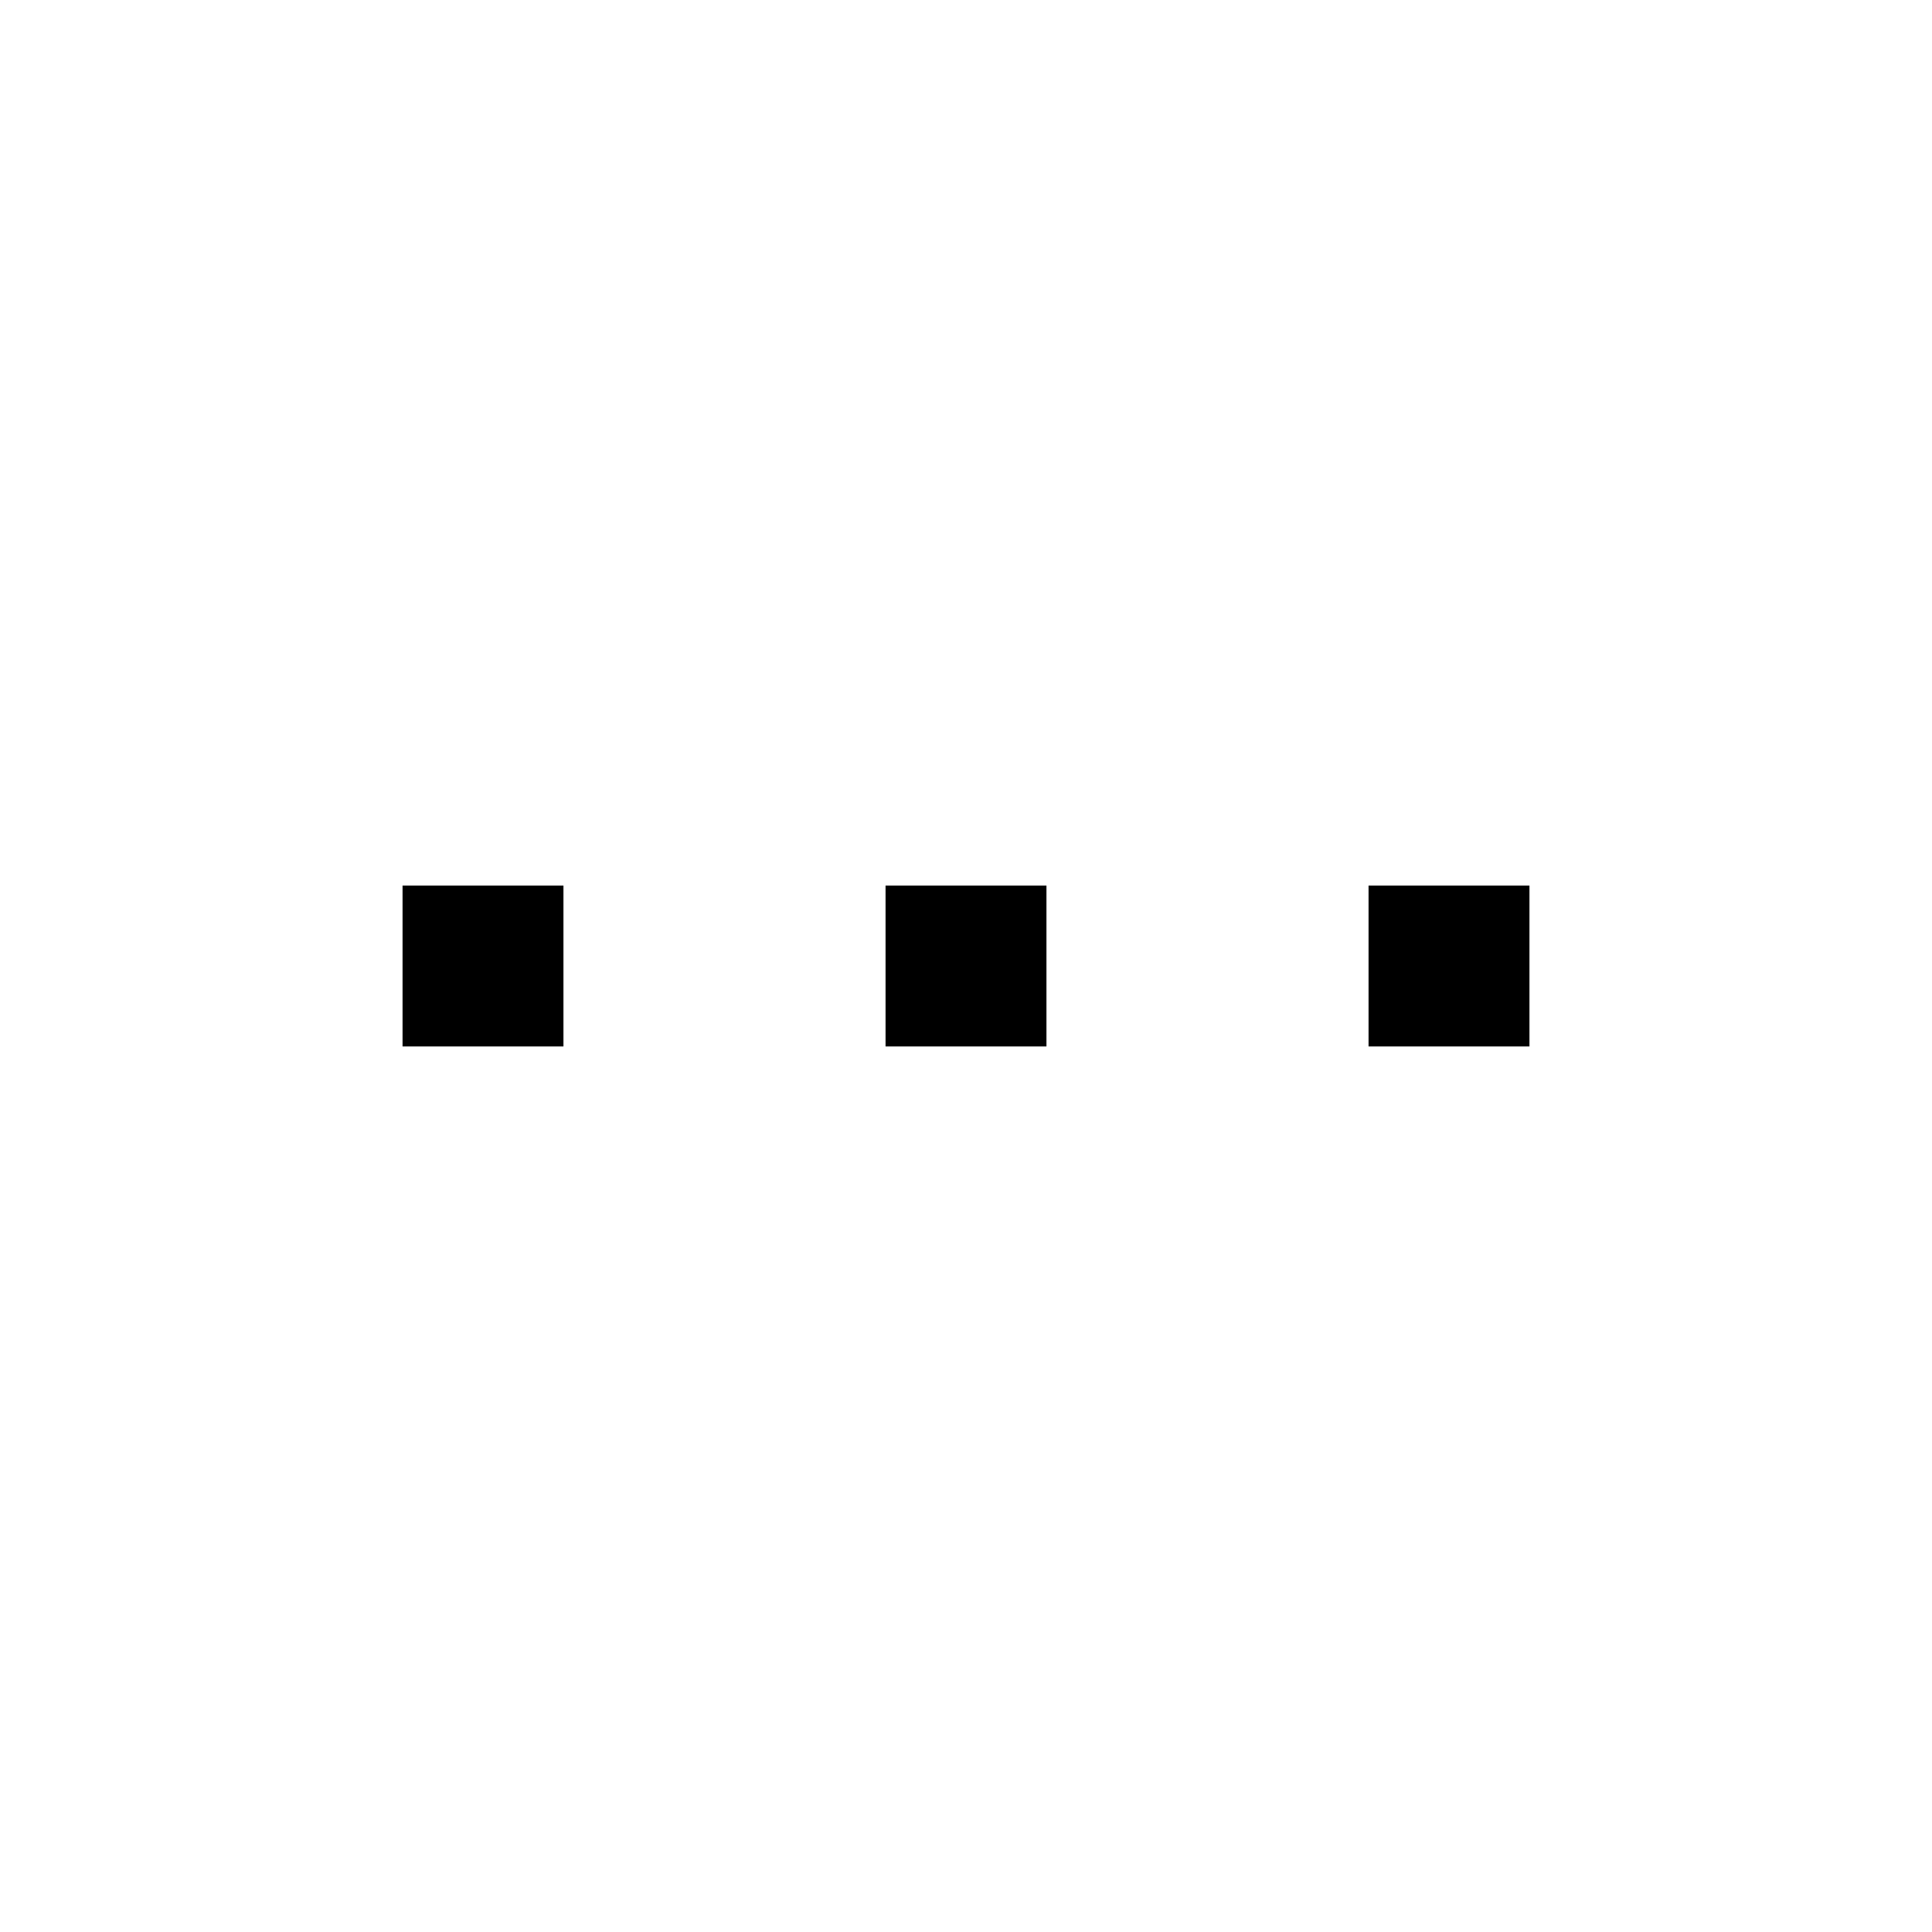
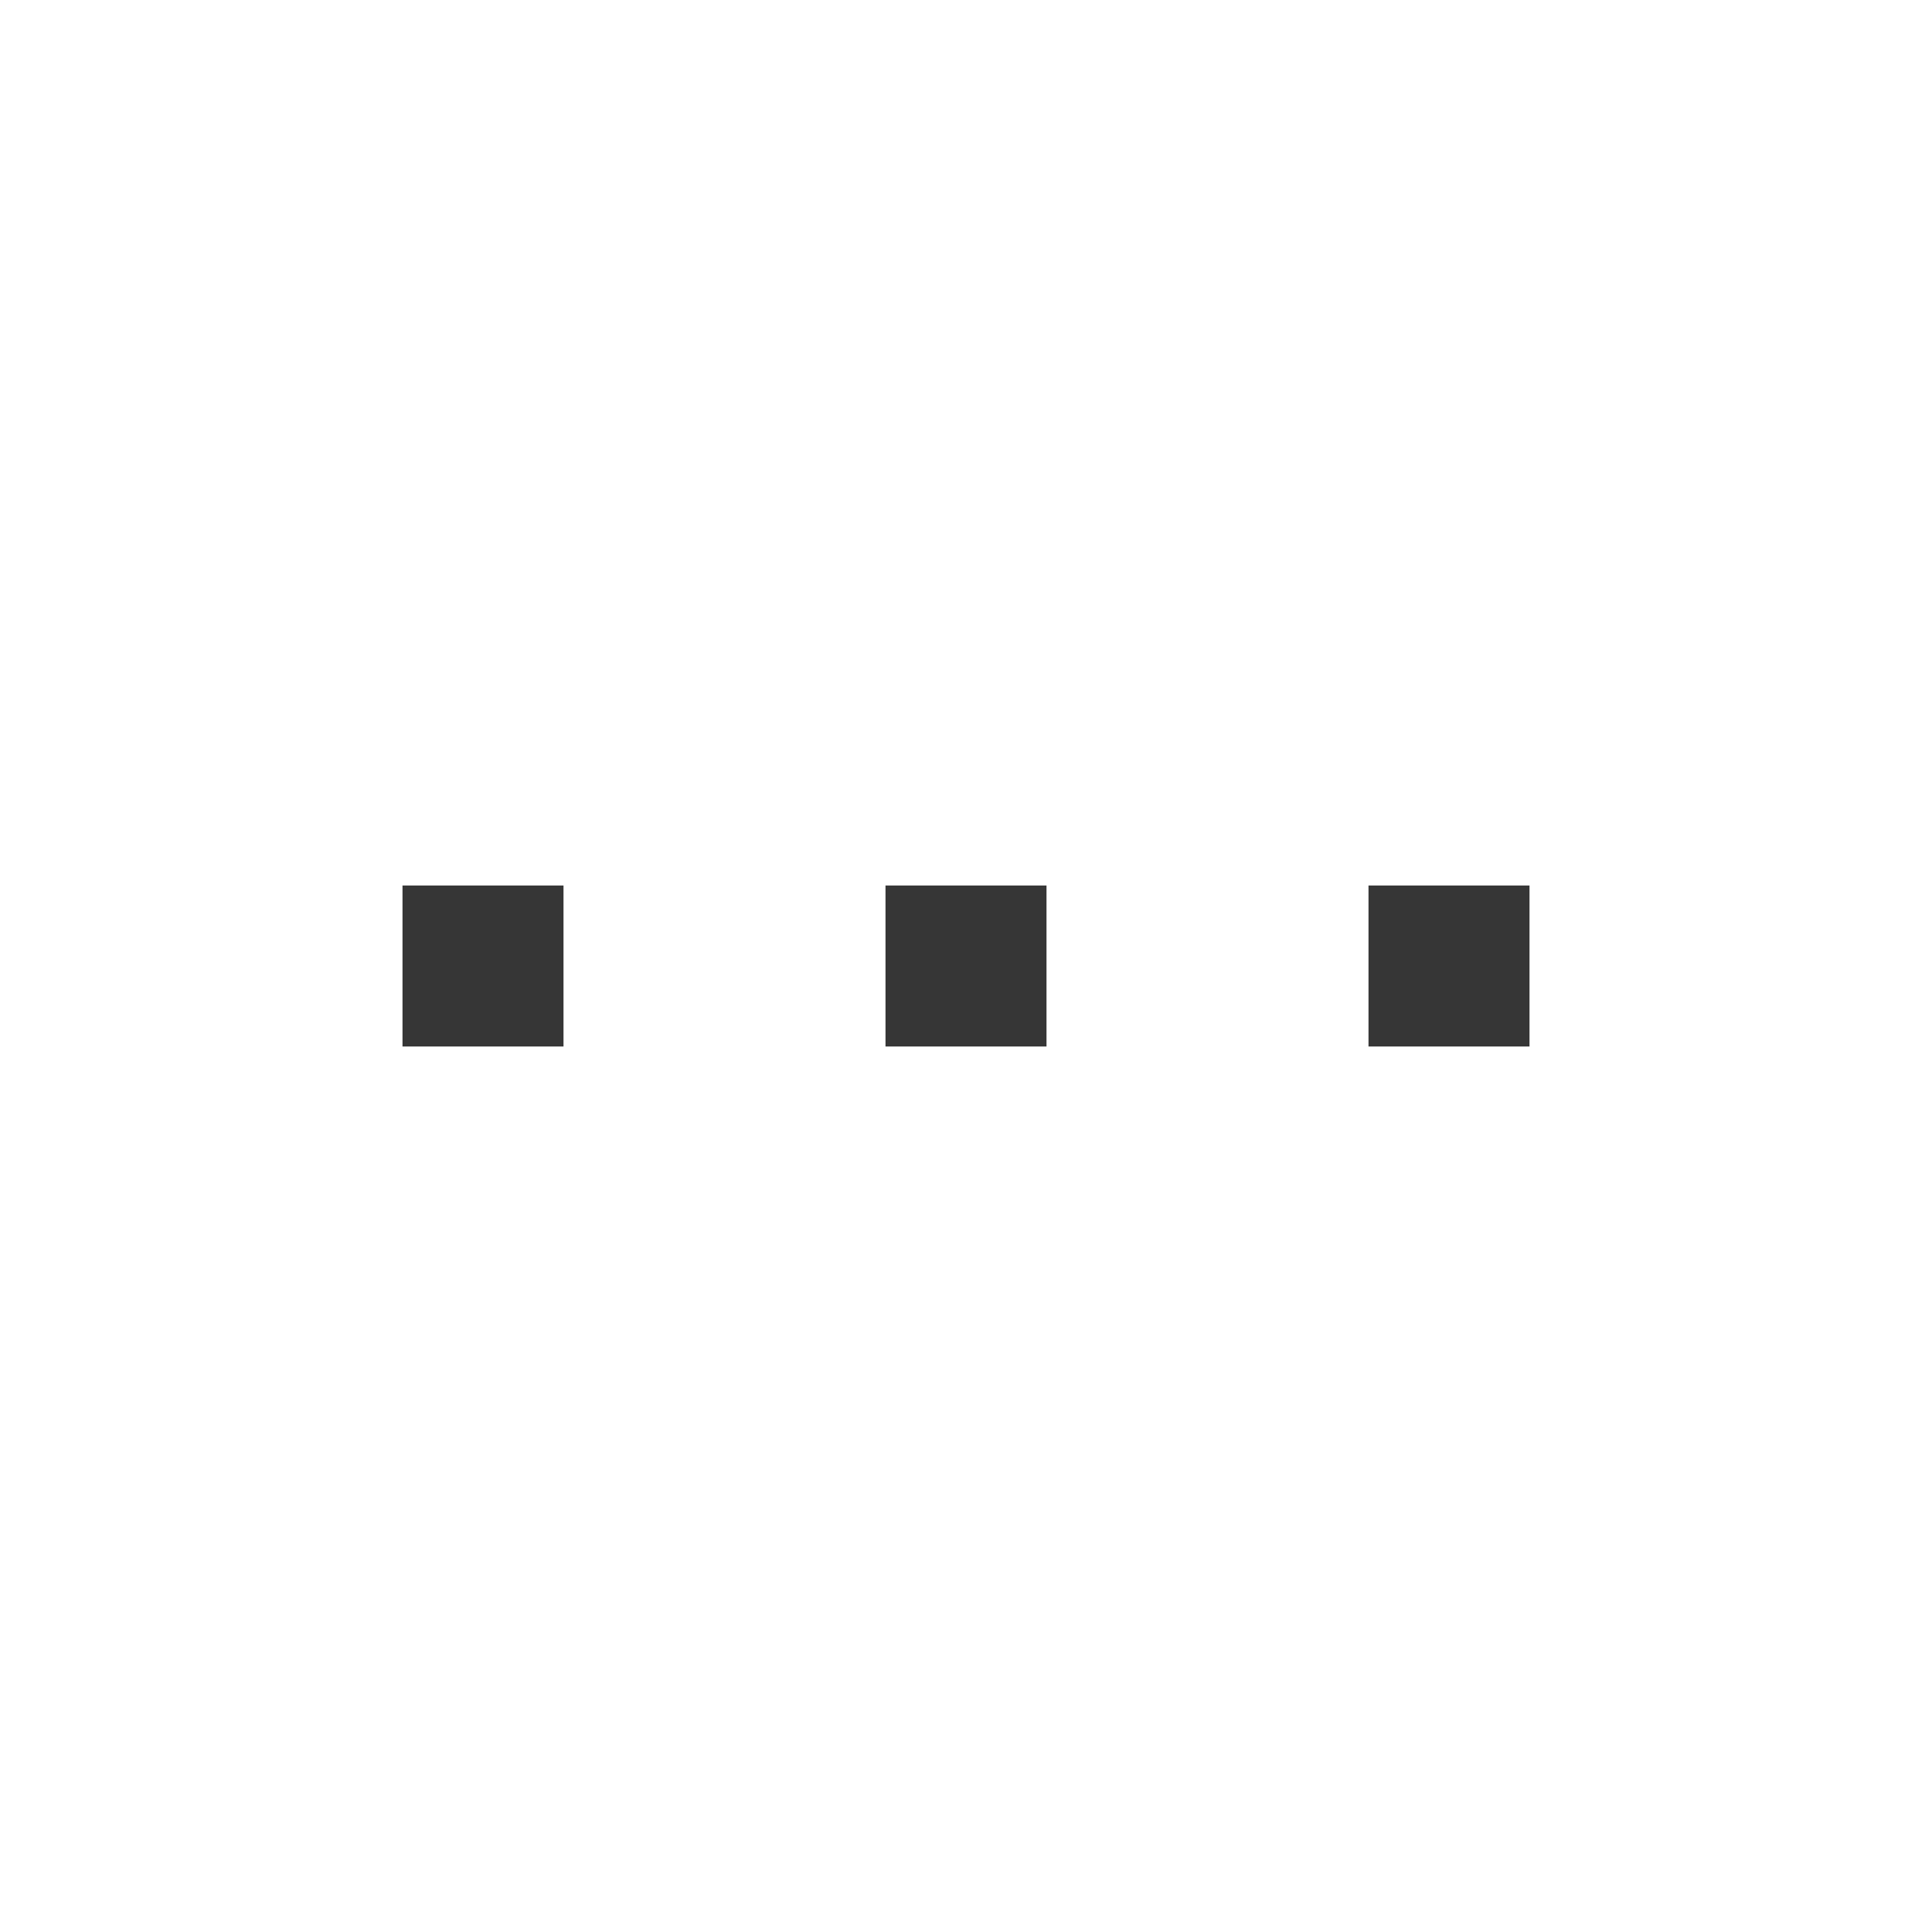
<svg xmlns="http://www.w3.org/2000/svg" width="24" height="24" id="svg11300" version="1.0" style="display:inline;enable-background:new">
  <defs id="defs3" />
  <g style="display:inline" id="layer1" transform="translate(0,-276)">
-     <rect style="opacity:1;fill:#000000;fill-opacity:1;stroke:none;stroke-width:1;stroke-linecap:round;stroke-linejoin:miter;stroke-miterlimit:4;stroke-dasharray:none;stroke-dashoffset:0;stroke-opacity:1" id="rect4138" width="2" height="2" x="5" y="287" />
-     <rect style="display:inline;opacity:1;fill:#000000;fill-opacity:1;stroke:none;stroke-width:1;stroke-linecap:round;stroke-linejoin:miter;stroke-miterlimit:4;stroke-dasharray:none;stroke-dashoffset:0;stroke-opacity:1;enable-background:new" id="rect4138-6" width="2" height="2" x="11" y="287" />
-     <rect style="display:inline;opacity:1;fill:#000000;fill-opacity:1;stroke:none;stroke-width:1;stroke-linecap:round;stroke-linejoin:miter;stroke-miterlimit:4;stroke-dasharray:none;stroke-dashoffset:0;stroke-opacity:1;enable-background:new" id="rect4138-9" width="2" height="2" x="17" y="287" />
+     <rect style="opacity:1;fill:#363636;fill-opacity:1;stroke:none;stroke-width:1;stroke-linecap:round;stroke-linejoin:miter;stroke-miterlimit:4;stroke-dasharray:none;stroke-dashoffset:0;stroke-opacity:1" id="rect4138" width="2" height="2" x="5" y="287" />
+     <rect style="display:inline;opacity:1;fill:#363636;fill-opacity:1;stroke:none;stroke-width:1;stroke-linecap:round;stroke-linejoin:miter;stroke-miterlimit:4;stroke-dasharray:none;stroke-dashoffset:0;stroke-opacity:1;enable-background:new" id="rect4138-6" width="2" height="2" x="11" y="287" />
+     <rect style="display:inline;opacity:1;fill:#363636;fill-opacity:1;stroke:none;stroke-width:1;stroke-linecap:round;stroke-linejoin:miter;stroke-miterlimit:4;stroke-dasharray:none;stroke-dashoffset:0;stroke-opacity:1;enable-background:new" id="rect4138-9" width="2" height="2" x="17" y="287" />
  </g>
</svg>
